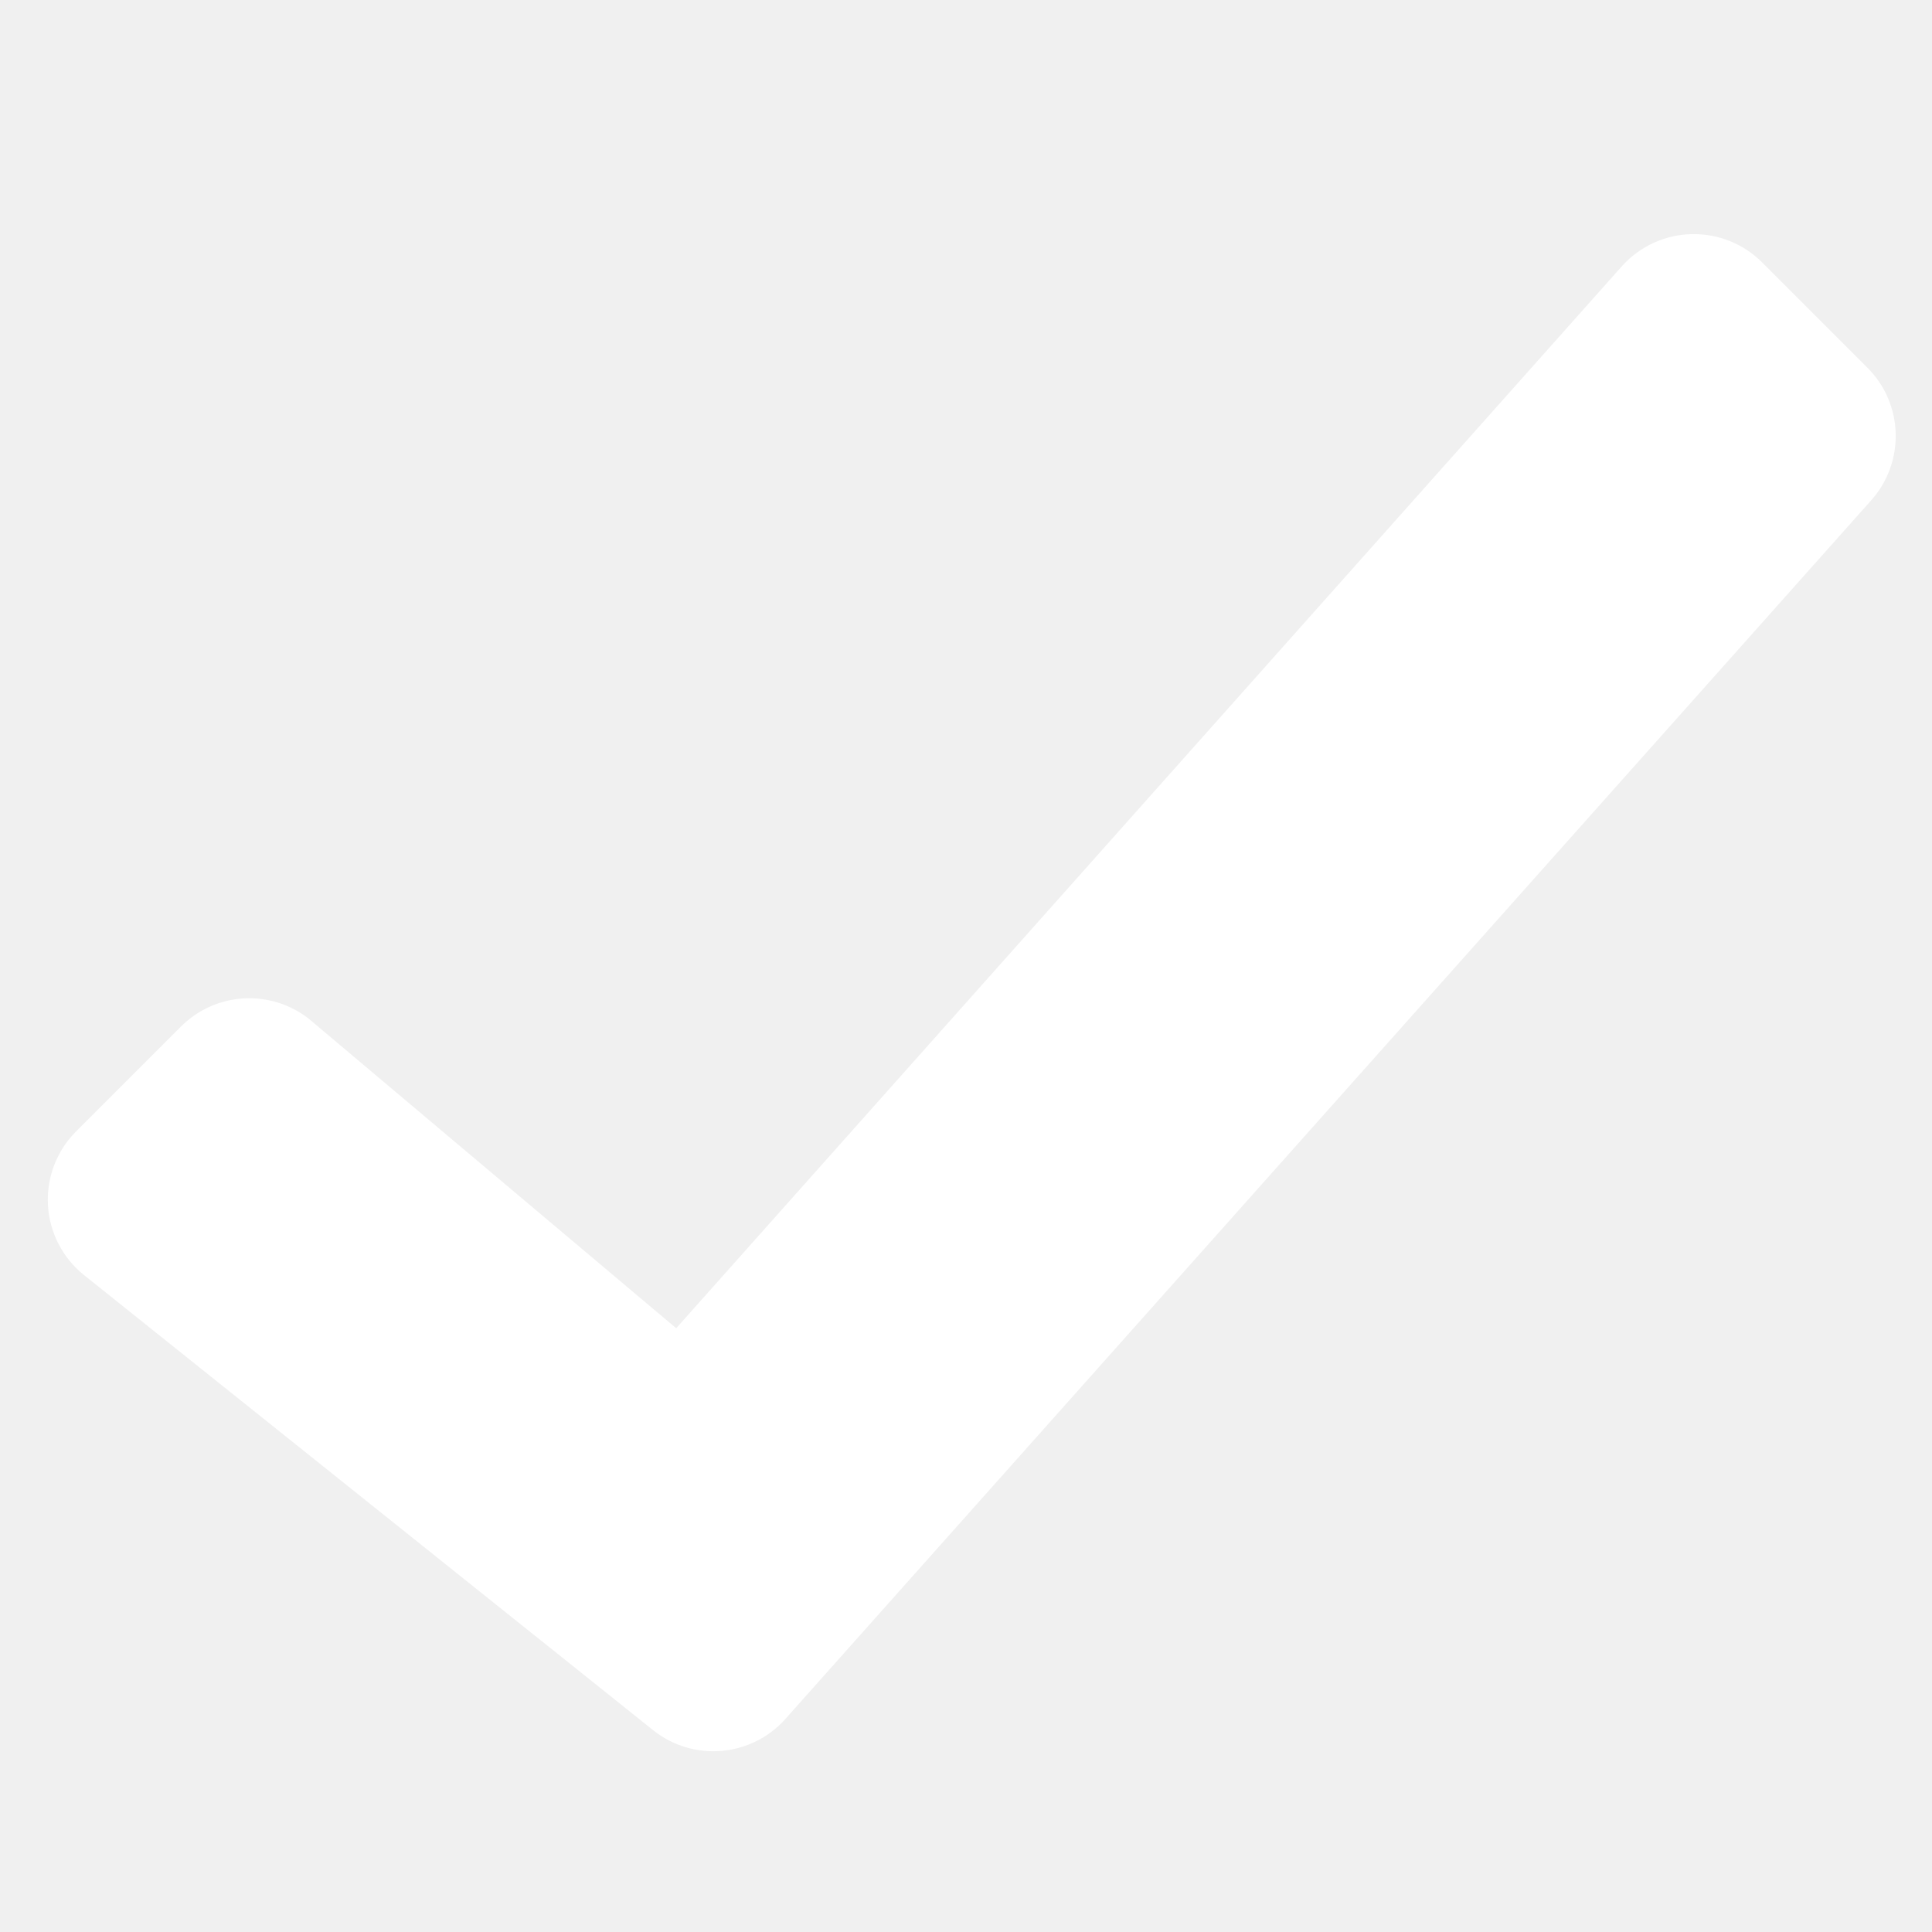
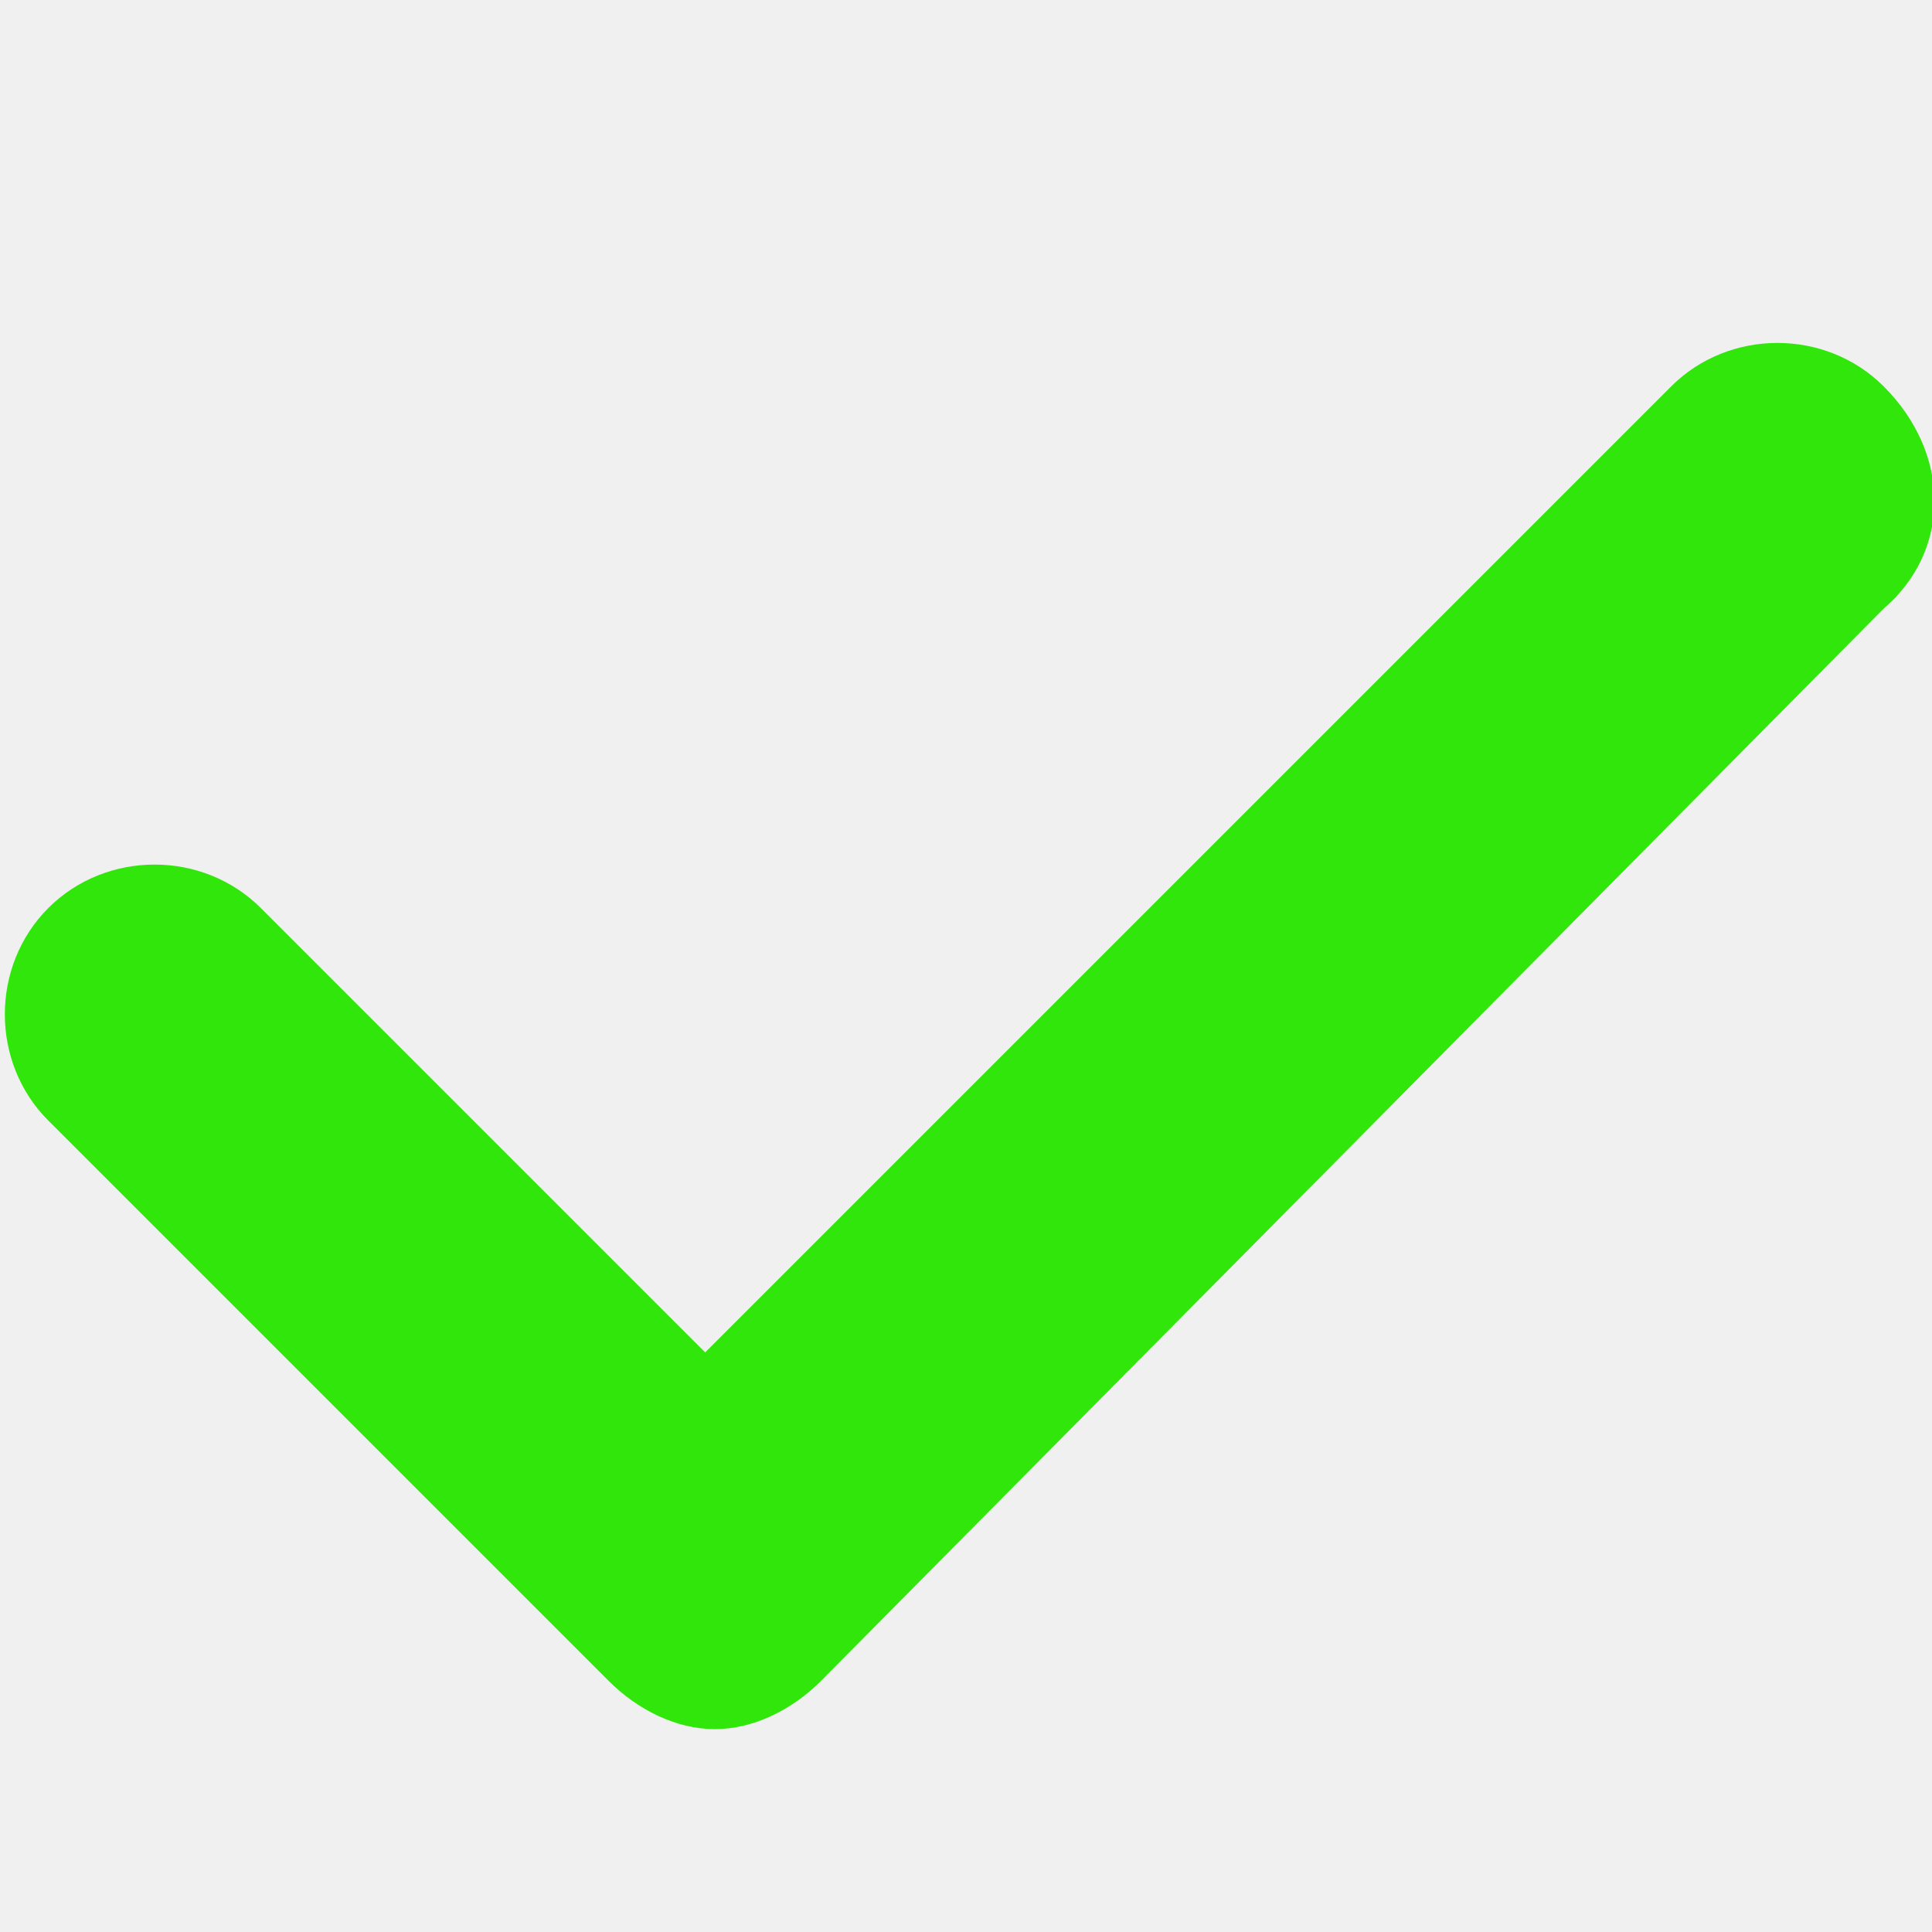
- <svg xmlns="http://www.w3.org/2000/svg" id="Layer_1" data-name="Layer 1" viewBox="0 0 40 40">
-   <defs>
-     <style>.cls-1{fill:#fff}</style>
-   </defs>
-   <path class="cls-1" d="M1.58 23.42l2.17-2.17a2 2 0 0 1 2.64-.16L14 27.5l19.59-22a2 2 0 0 1 2.89-.07l2.18 2.18a2 2 0 0 1 .08 2.75L16.26 35.59a2 2 0 0 1-2.74.23L1.74 26.4a2 2 0 0 1-.16-2.98z" />
+ <svg xmlns="http://www.w3.org/2000/svg" viewBox="0 0 20 20">
+   <path d="M19.5 4c-.6-.6-1.6-.6-2.2 0l-10 10-4.6-4.6c-.6-.6-1.6-.6-2.2 0-.6.6-.6 1.6 0 2.2l5.8 5.8c.3.3.7.5 1.1.5.4 0 .8-.2 1.1-.5l11-11.1c.7-.6.7-1.6 0-2.3z" fill="#30e60b" />
</svg>
